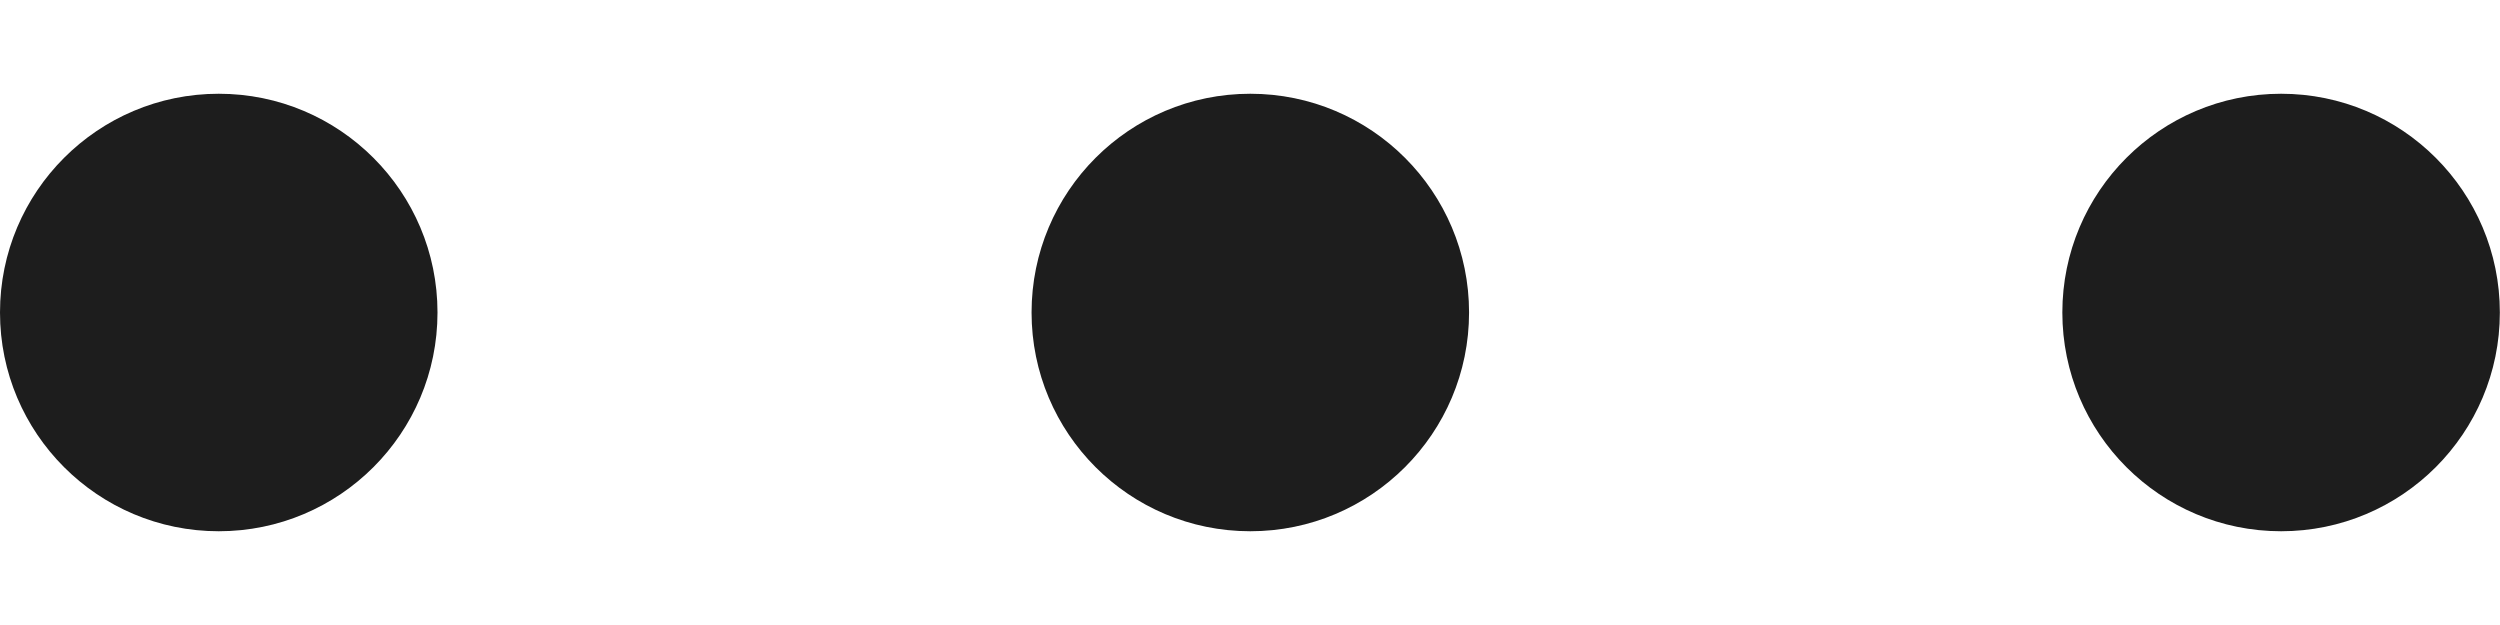
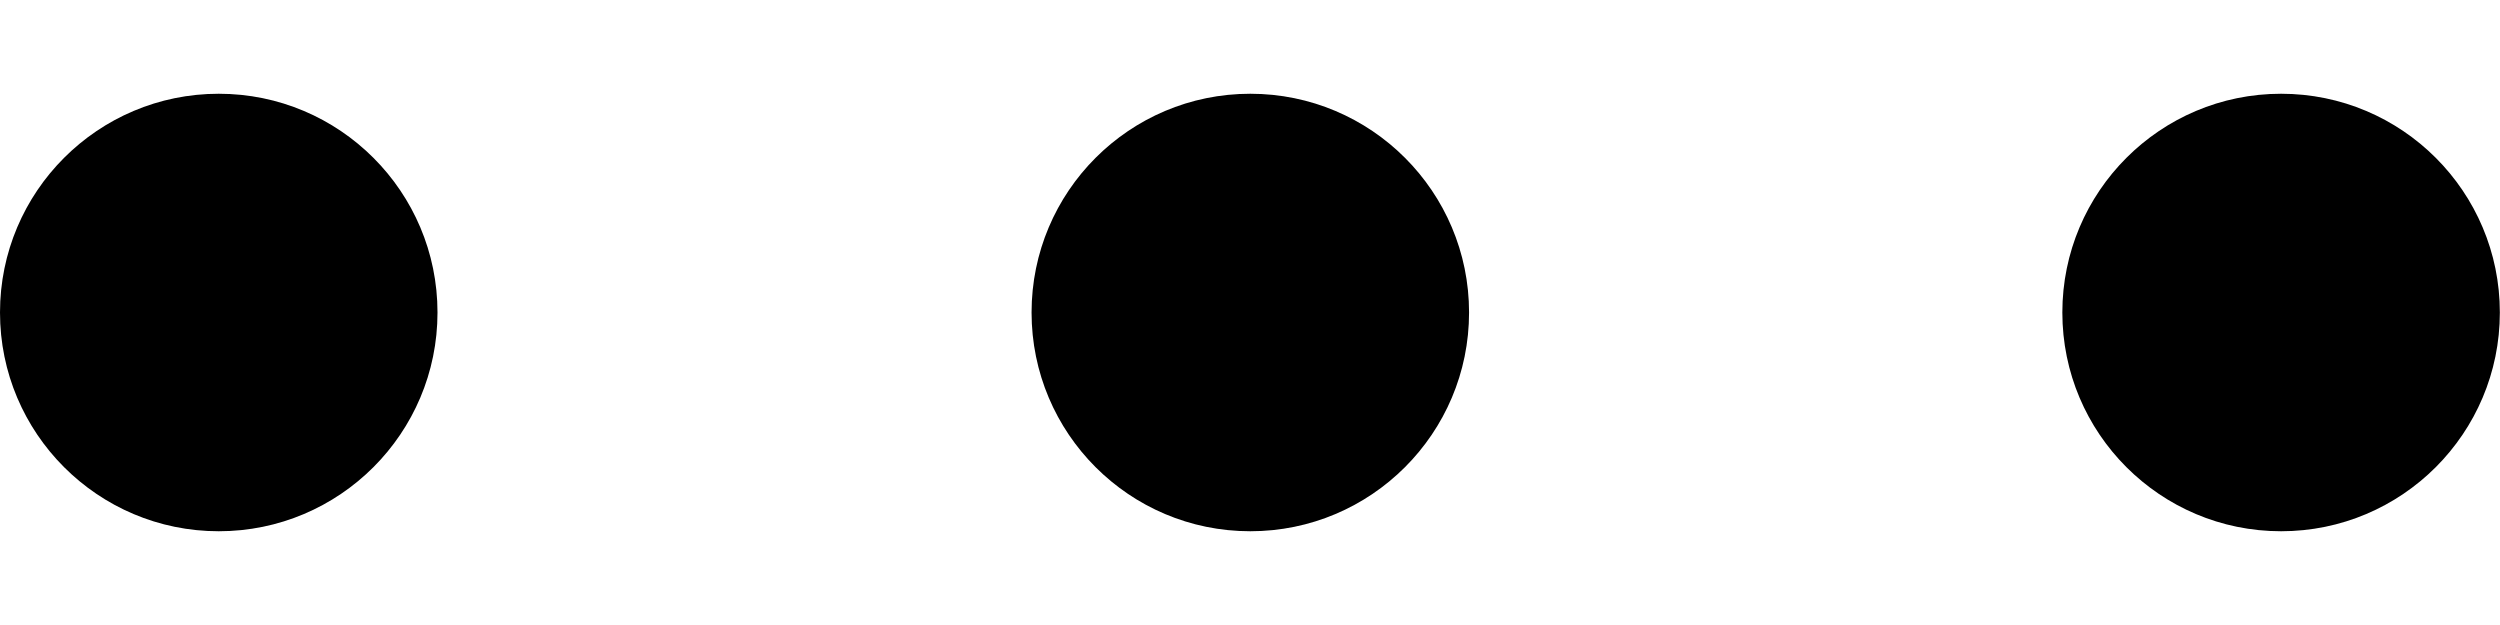
- <svg xmlns="http://www.w3.org/2000/svg" width="16" height="4" viewBox="0 0 16 4" fill="none">
-   <path fill-rule="evenodd" clip-rule="evenodd" d="M0 2C0 1.227 0.627 0.6 1.4 0.6C2.173 0.6 2.8 1.227 2.8 2C2.8 2.773 2.173 3.4 1.4 3.4C0.627 3.4 0 2.773 0 2ZM6.602 2C6.602 1.227 7.228 0.6 8.002 0.6C8.775 0.6 9.402 1.227 9.402 2C9.402 2.773 8.775 3.4 8.002 3.4C7.228 3.4 6.602 2.773 6.602 2ZM14.599 0.6C13.826 0.6 13.199 1.227 13.199 2C13.199 2.773 13.826 3.4 14.599 3.4C15.372 3.4 15.999 2.773 15.999 2C15.999 1.227 15.372 0.6 14.599 0.6Z" fill="#1D1D1D" />
+ <svg xmlns="http://www.w3.org/2000/svg" width="16" height="4" viewBox="0 0 16 4" fill="currentColor">
+   <path fill-rule="evenodd" clip-rule="evenodd" d="M0 2C0 1.227 0.627 0.6 1.4 0.6C2.173 0.6 2.8 1.227 2.8 2C2.8 2.773 2.173 3.4 1.4 3.4C0.627 3.4 0 2.773 0 2ZM6.602 2C6.602 1.227 7.228 0.6 8.002 0.6C8.775 0.6 9.402 1.227 9.402 2C9.402 2.773 8.775 3.4 8.002 3.4C7.228 3.4 6.602 2.773 6.602 2ZM14.599 0.6C13.826 0.6 13.199 1.227 13.199 2C13.199 2.773 13.826 3.4 14.599 3.4C15.372 3.4 15.999 2.773 15.999 2C15.999 1.227 15.372 0.6 14.599 0.6Z" fill="currentColor" />
</svg>
